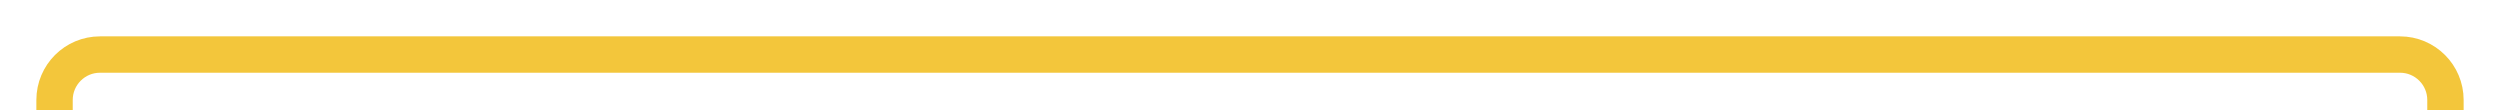
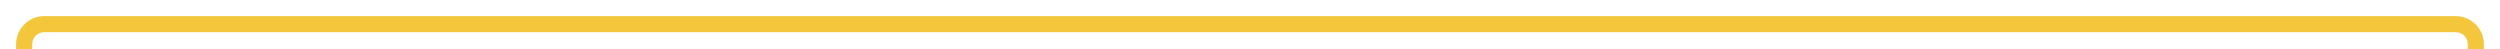
- <svg xmlns="http://www.w3.org/2000/svg" version="1.1" width="275px" height="12px" preserveAspectRatio="xMinYMid meet" viewBox="454 695  275 10">
-   <path d="M 460 722  L 460 705  A 5 5 0 0 1 465 700 L 718 700  A 5 5 0 0 1 723 705 L 723 807  " stroke-width="4" stroke="#f3c63b" fill="none" />
-   <path d="M 723 802  A 4.5 4.5 0 0 0 718.5 806.5 A 4.5 4.5 0 0 0 723 811 A 4.5 4.5 0 0 0 727.5 806.5 A 4.5 4.5 0 0 0 723 802 Z " fill-rule="nonzero" fill="#f3c63b" stroke="none" />
+ <svg xmlns="http://www.w3.org/2000/svg" version="1.1" width="621px" height="12px" preserveAspectRatio="xMinYMid meet" viewBox="104 205  621 10">
+   <path d="M 719 220  L 719 215  A 5 5 0 0 0 714 210 L 115 210  A 5 5 0 0 0 110 215 L 110 343  A 5 5 0 0 0 115 348 L 118 348  " stroke-width="4" stroke="#f3c63b" fill="none" />
+   <path d="M 117.5 343.5  A 4.5 4.5 0 0 0 113 348 A 4.5 4.5 0 0 0 117.5 352.5 A 4.5 4.5 0 0 0 122 348 A 4.5 4.5 0 0 0 117.5 343.5 Z " fill-rule="nonzero" fill="#f3c63b" stroke="none" />
</svg>
